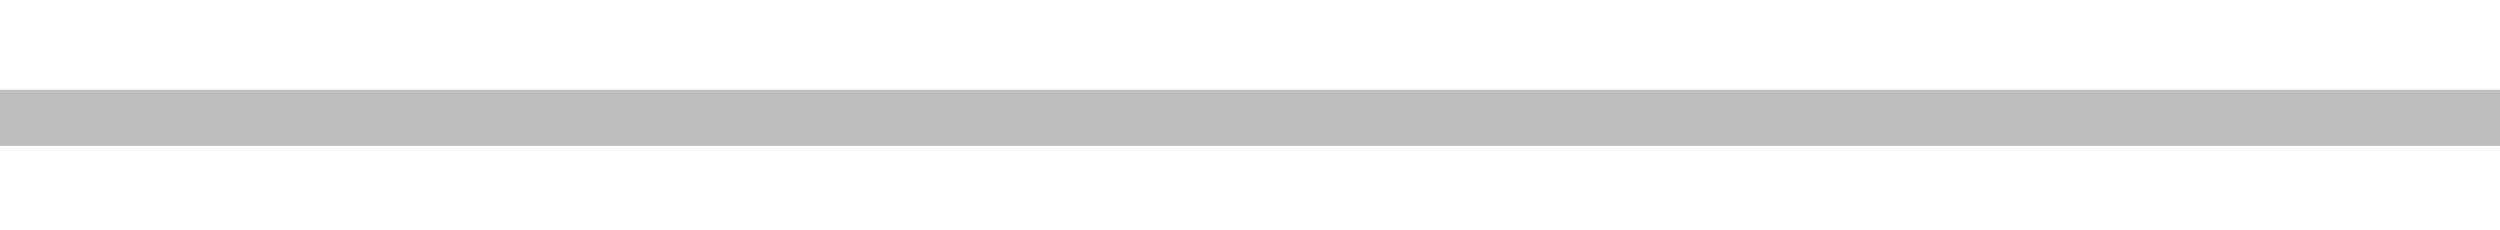
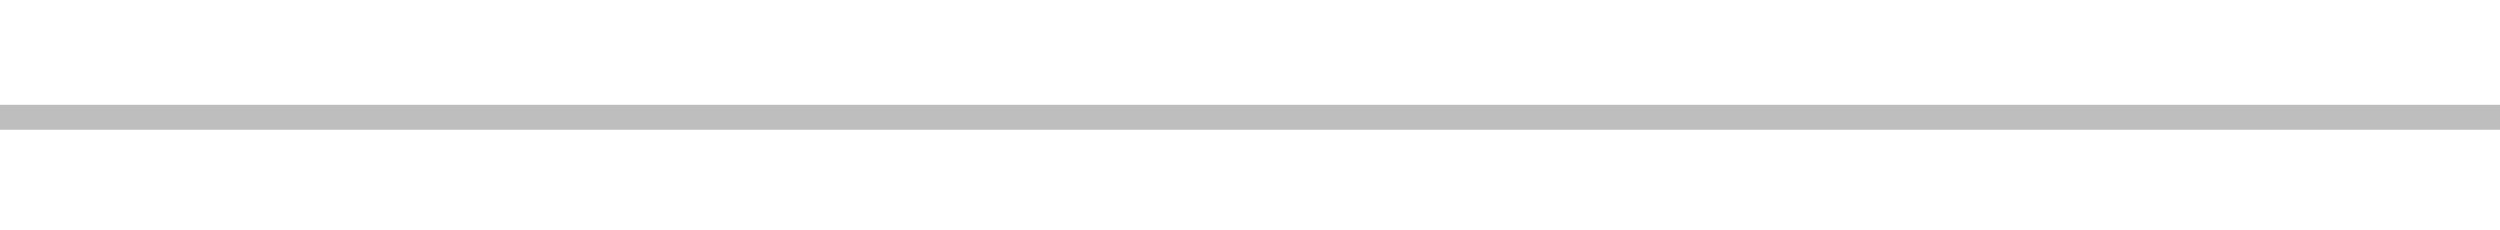
<svg xmlns="http://www.w3.org/2000/svg" version="1.1" id="Calque_1" x="0px" y="0px" viewBox="0 0 200.4 18.4" style="enable-background:new 0 0 200.4 18.4;" xml:space="preserve">
  <style type="text/css">
	.st0{fill:#BEBEBE;}
</style>
-   <rect y="7.2" class="st0" width="200.4" height="4.5" />
+   <rect y="8.4" class="st0" width="200.4" height="2" />
</svg>
